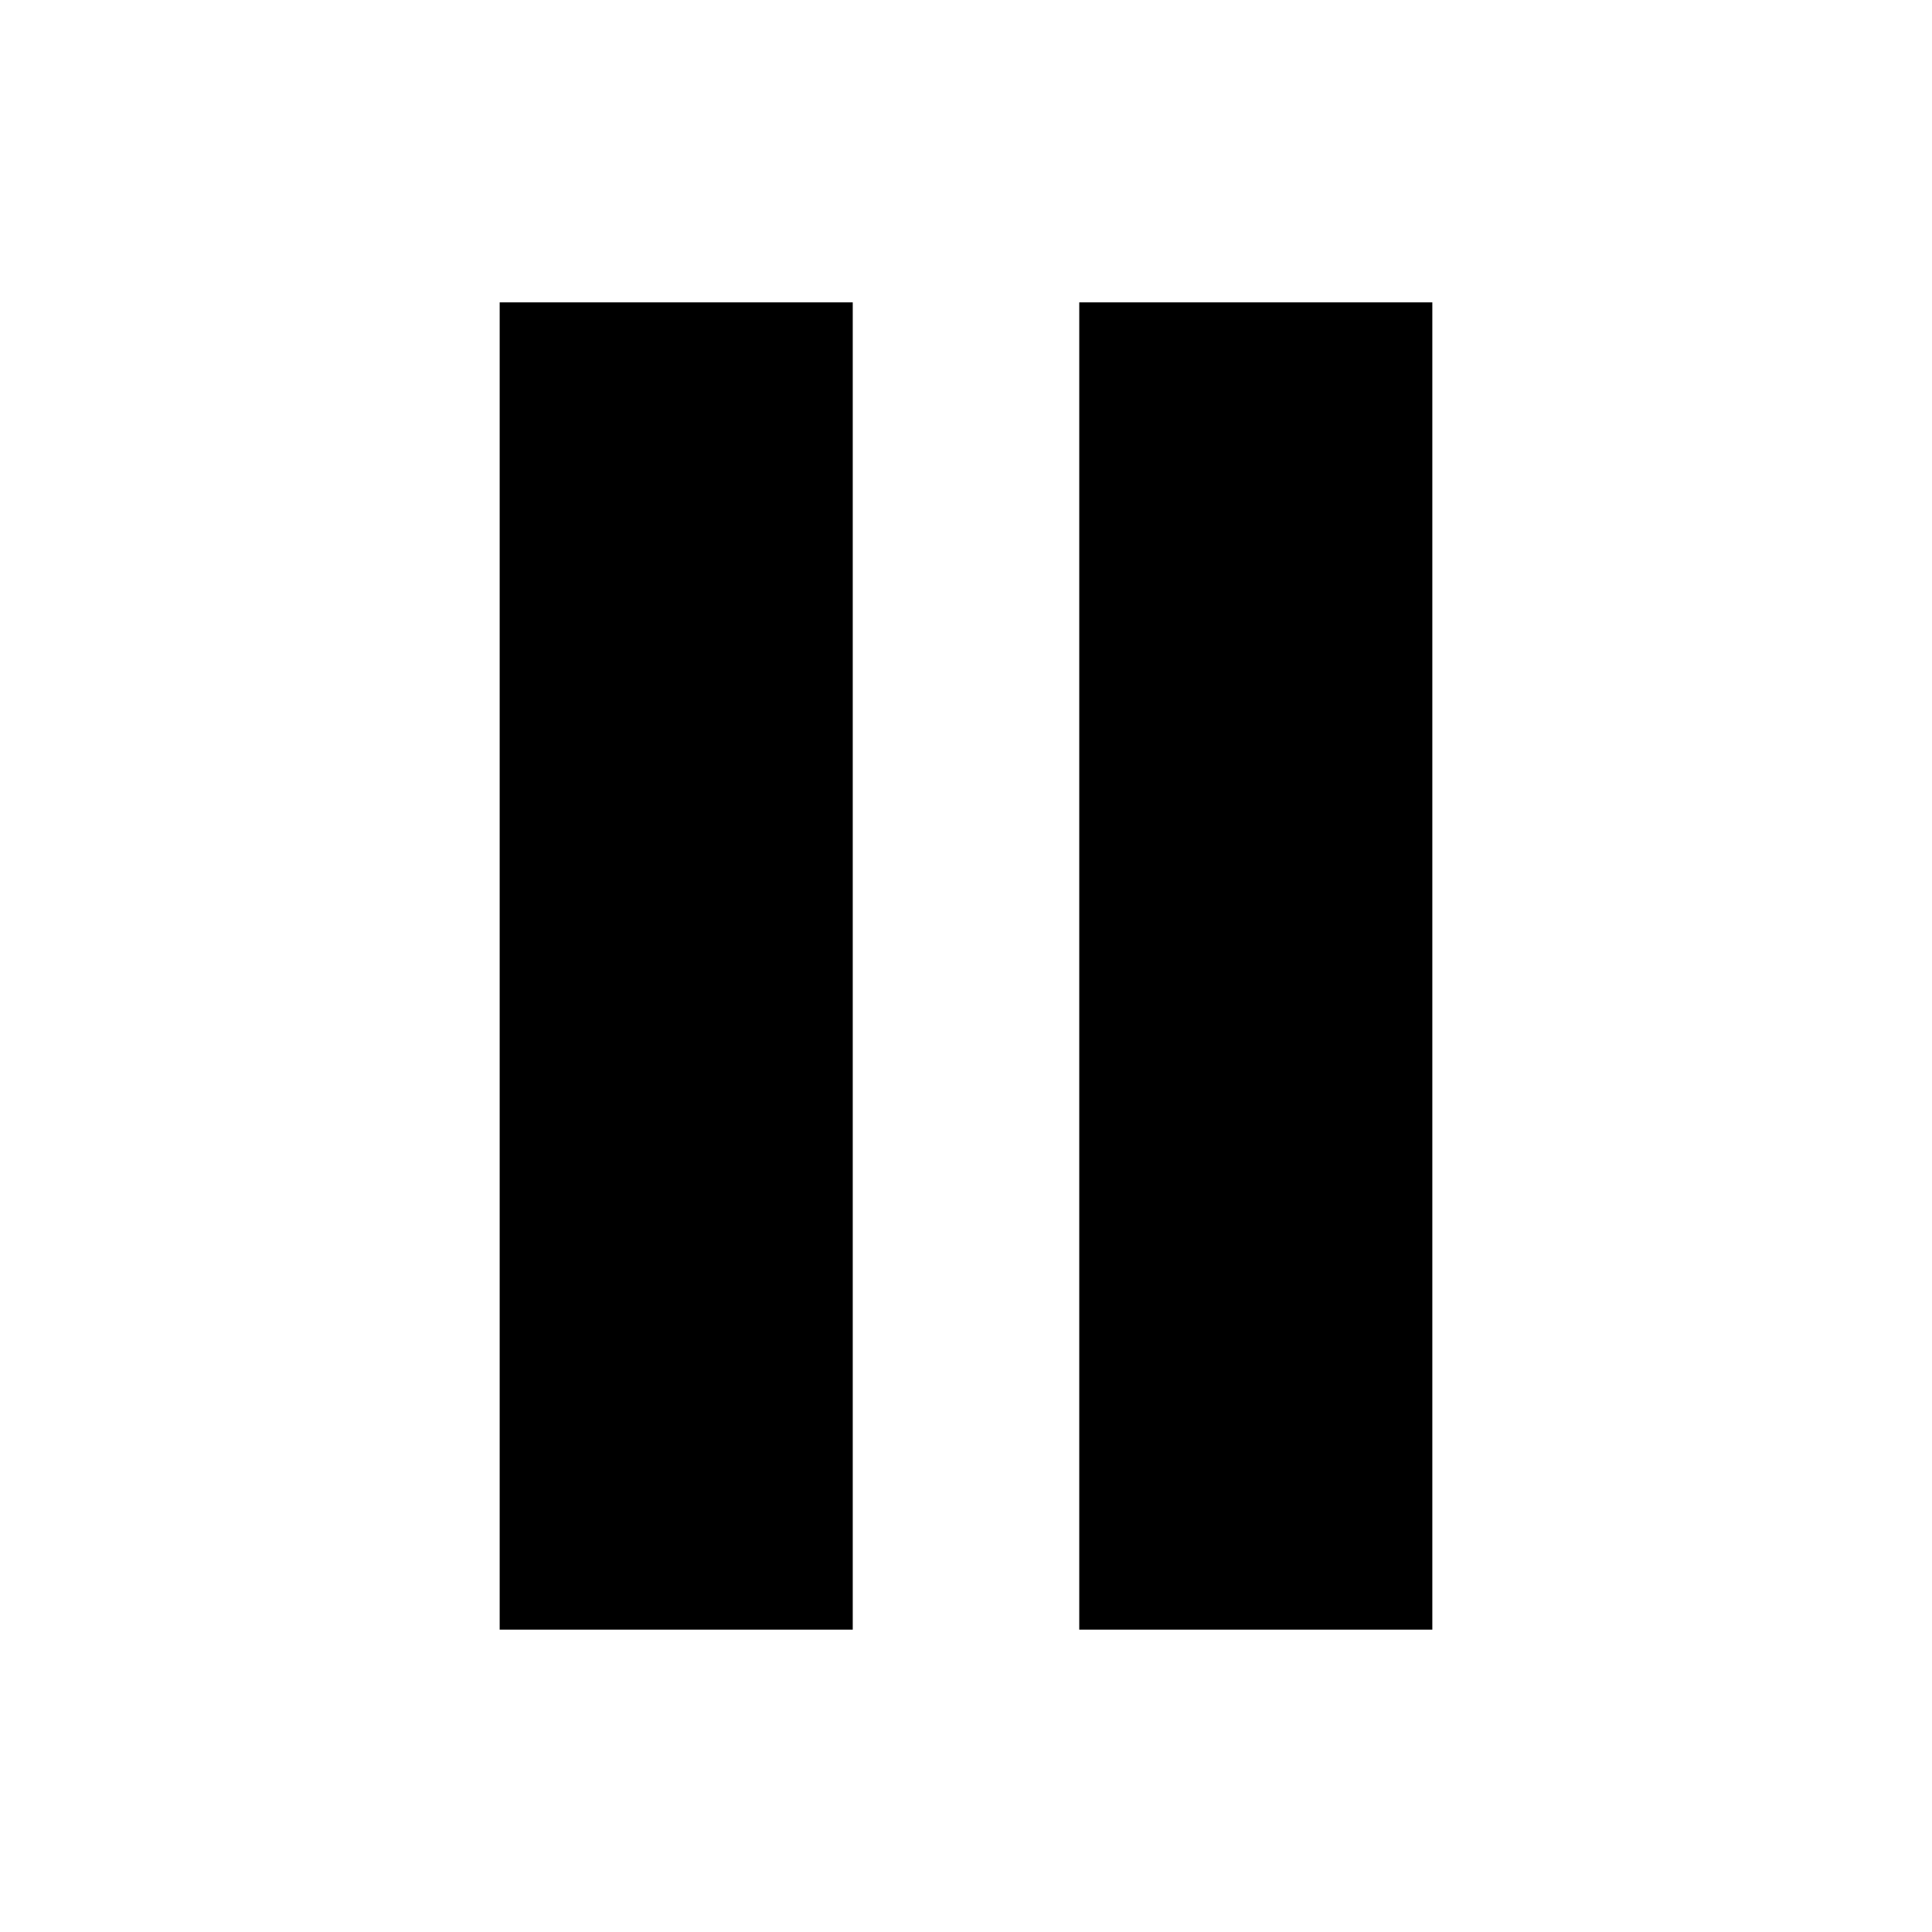
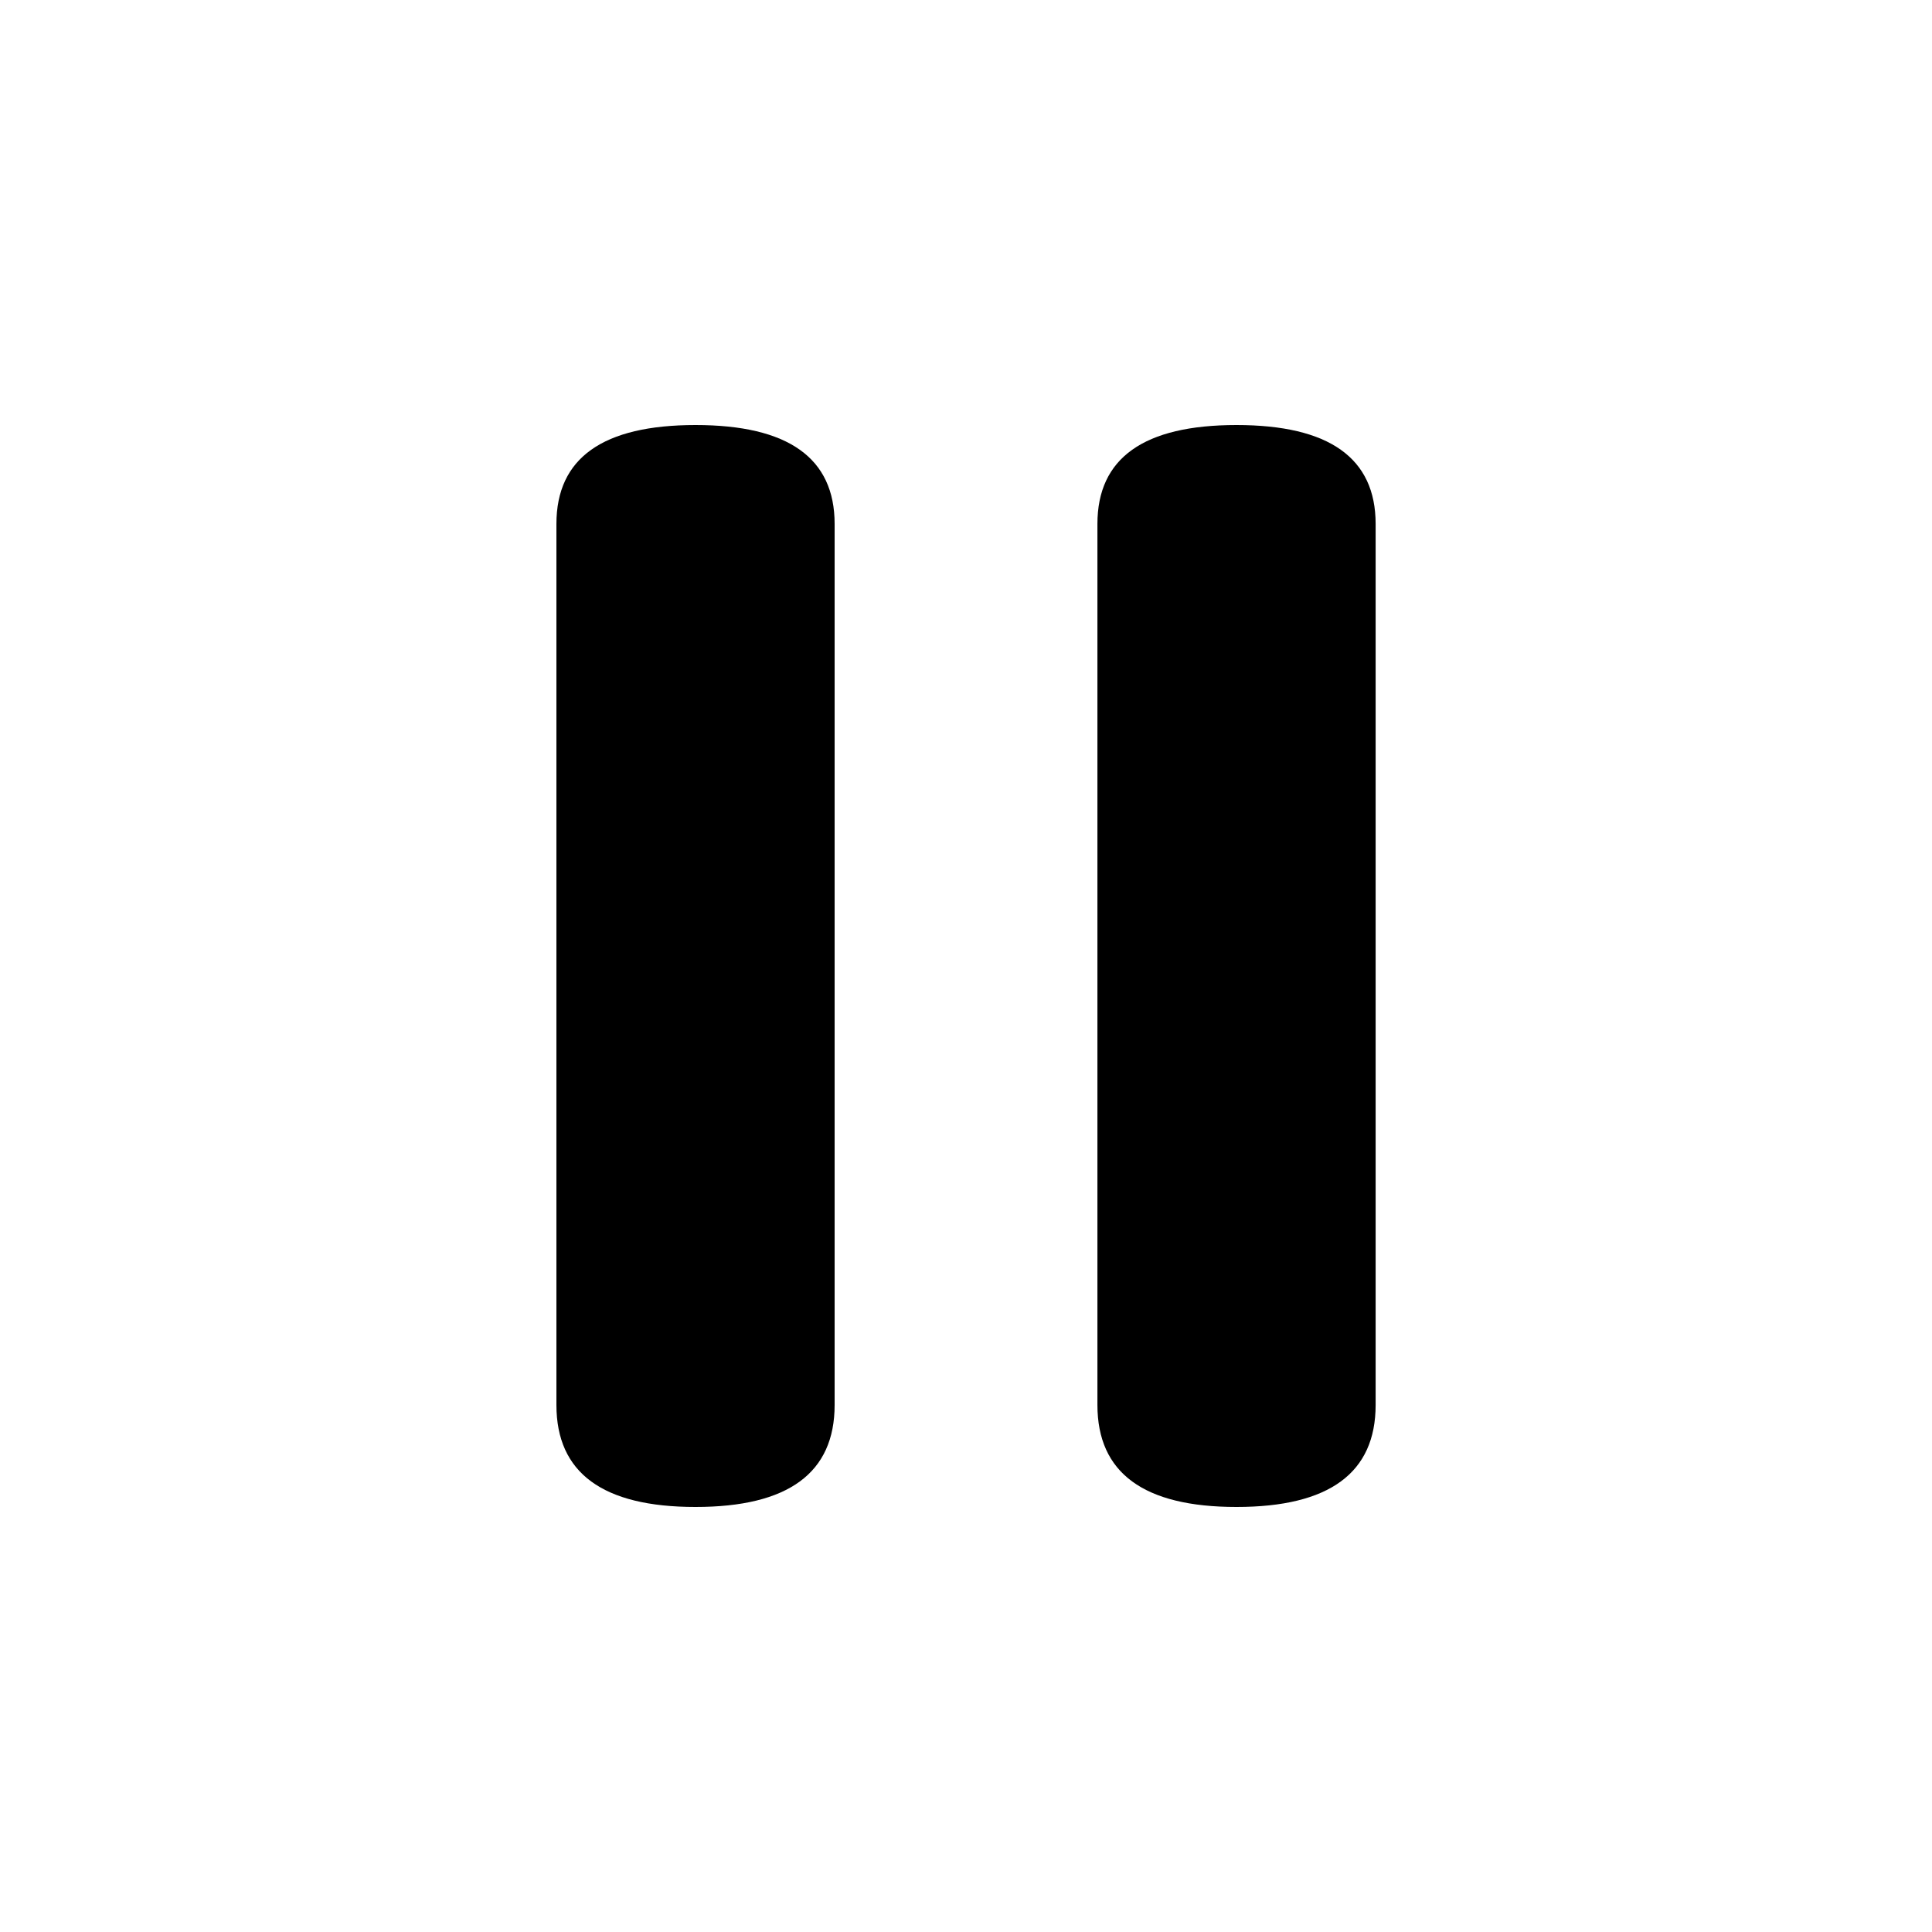
- <svg xmlns="http://www.w3.org/2000/svg" version="1.1" id="Layer_1" x="0px" y="0px" width="1000px" height="1000px" viewBox="0 0 1000 1000" enable-background="new 0 0 1000 1000" xml:space="preserve">
+ <svg xmlns="http://www.w3.org/2000/svg" version="1.1" id="Layer_1" x="0px" y="0px" width="40px" height="40px" viewBox="0 0 40 40" enable-background="new 0 0 40 40" xml:space="preserve">
  <g>
-     <path d="M291.379,156.5h-32.75v32.75v621.5v32.75h32.75h117.25h32.75v-32.75v-621.5V156.5h-32.75H291.379z" />
-     <path d="M708.621,156.5h-117.25h-32.75v32.75v621.5v32.75h32.75h117.25h32.75v-32.75v-621.5V156.5H708.621z" />
+     <path d="M14.4,8.8c1.92,0,2.88,0.683,2.88,2.048v18.24c0,1.408-0.96,2.112-2.88,2.112s-2.88-0.704-2.88-2.112v-18.24   C11.52,9.483,12.48,8.8,14.4,8.8z M25.6,8.8c1.92,0,2.881,0.683,2.881,2.048v18.24c0,1.408-0.961,2.112-2.881,2.112   s-2.879-0.704-2.879-2.112v-18.24C22.721,9.483,23.68,8.8,25.6,8.8z" />
  </g>
</svg>
